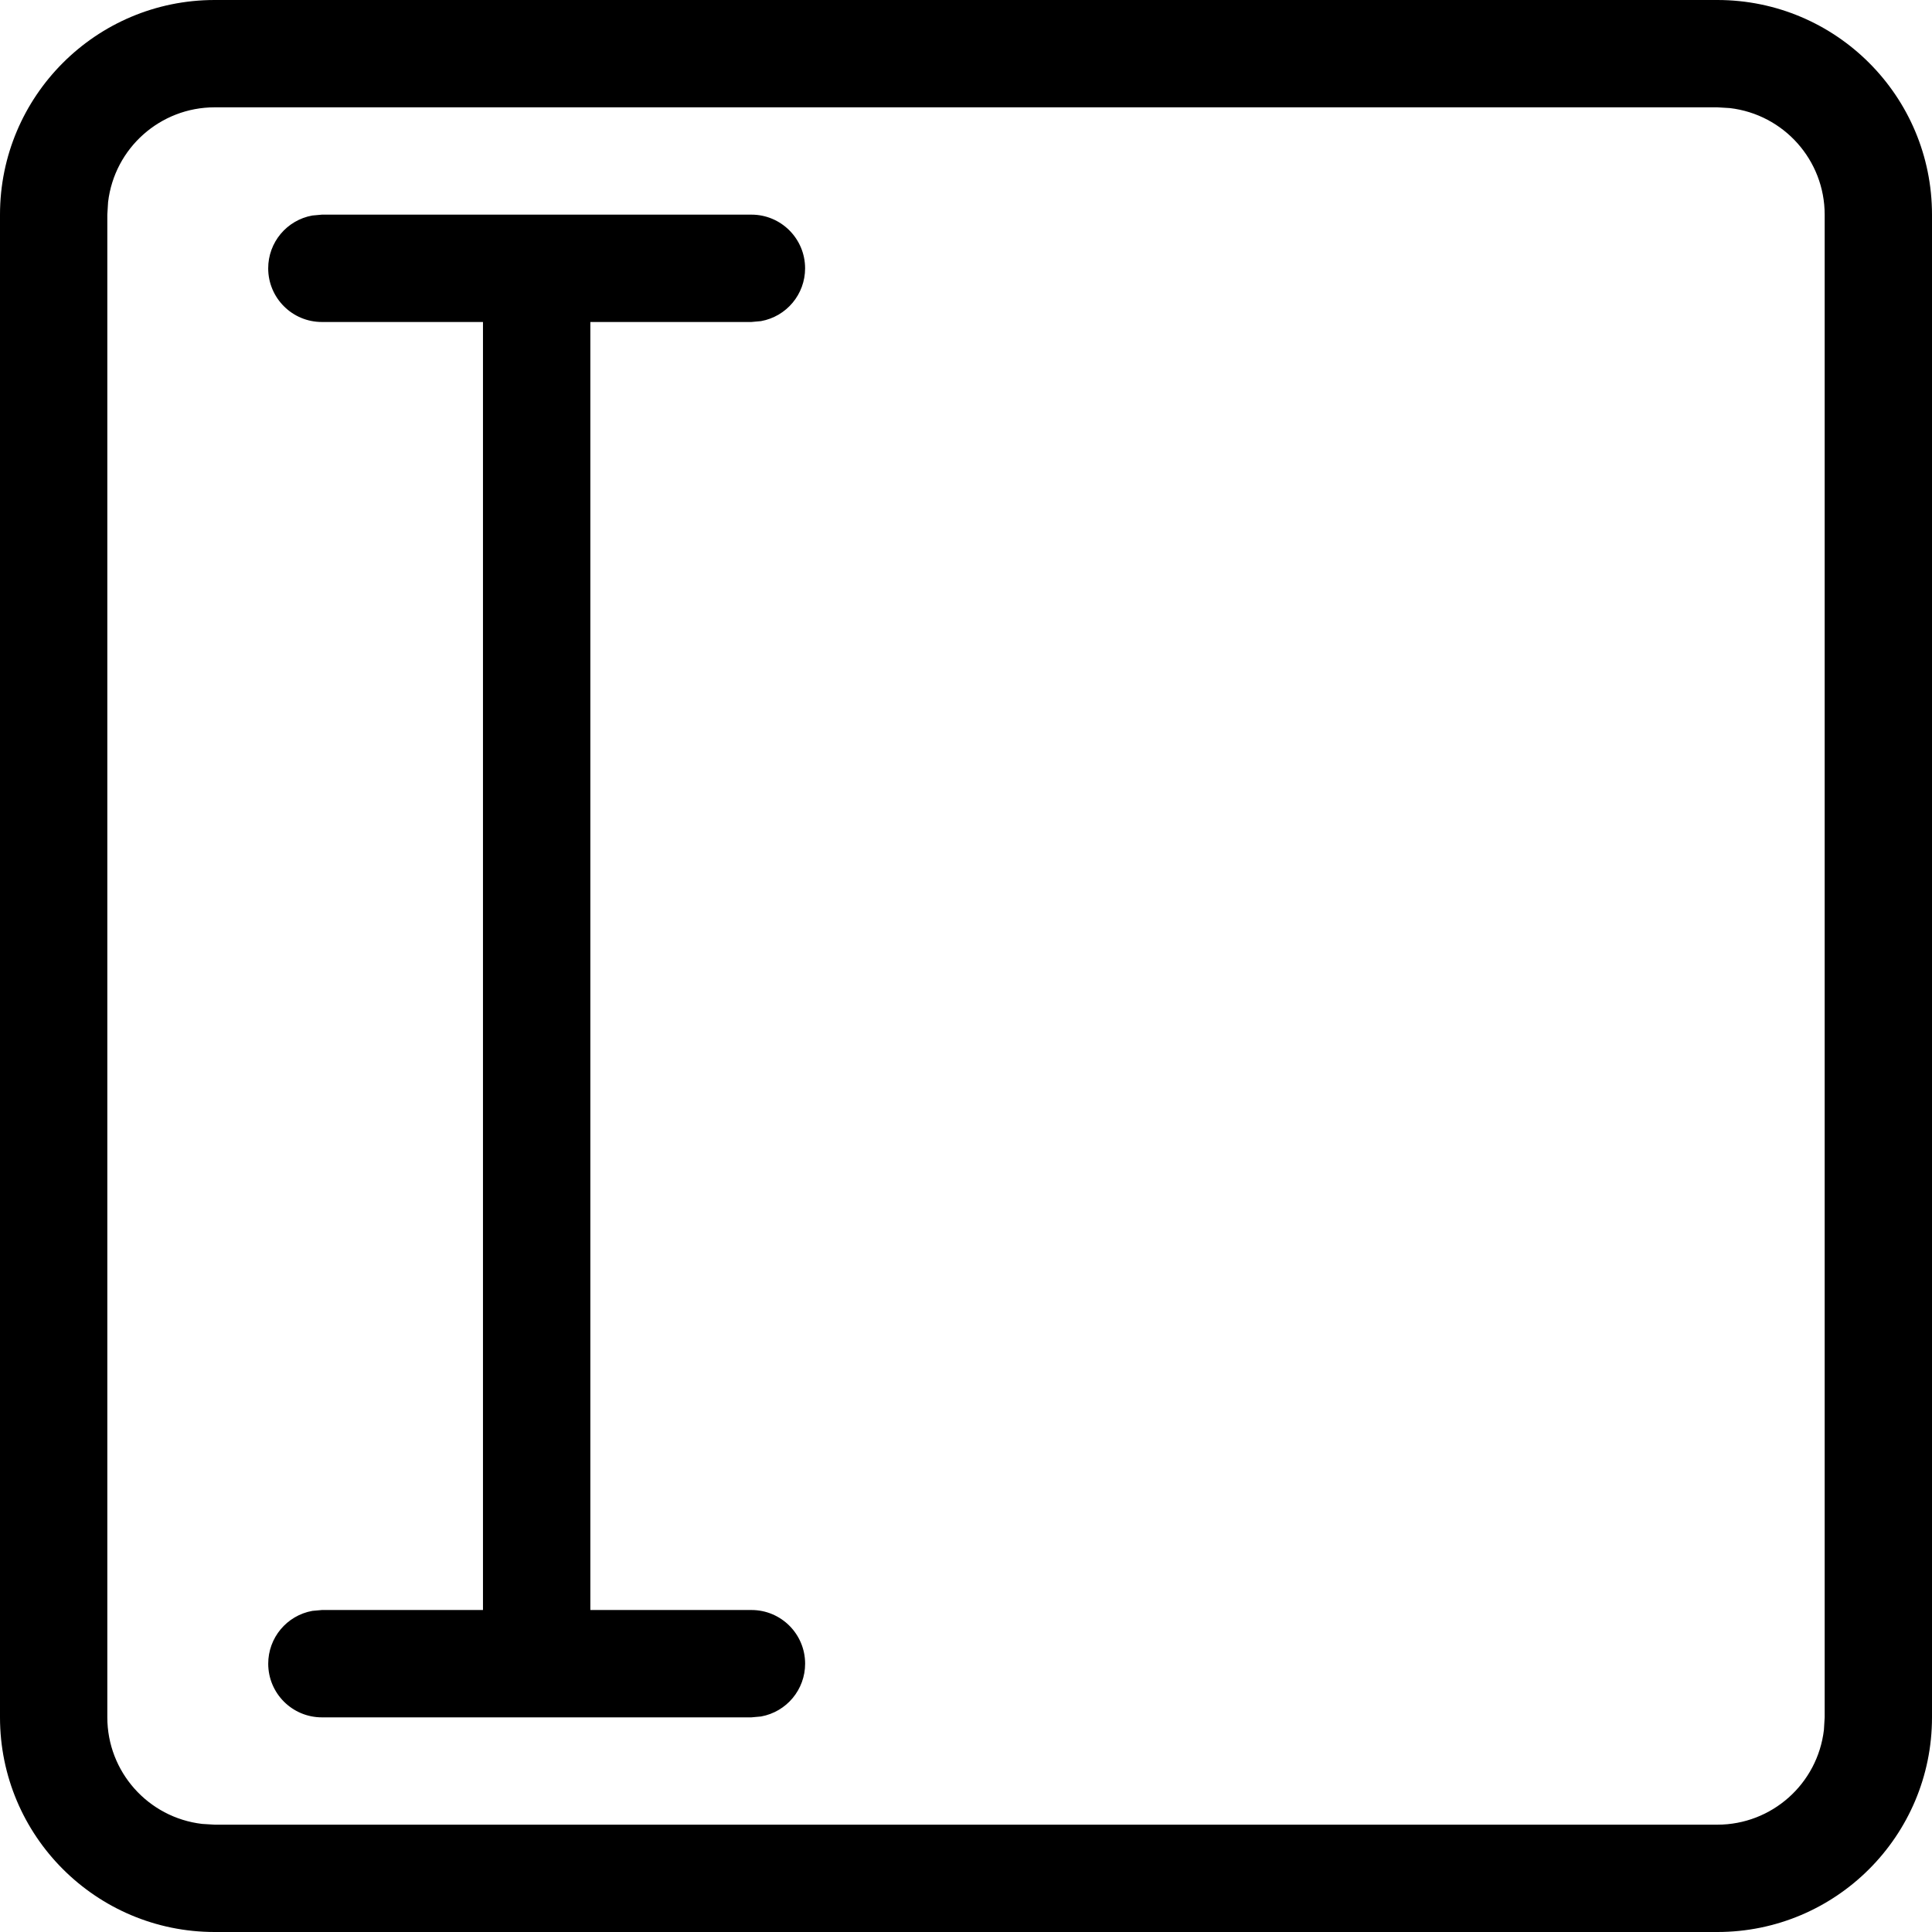
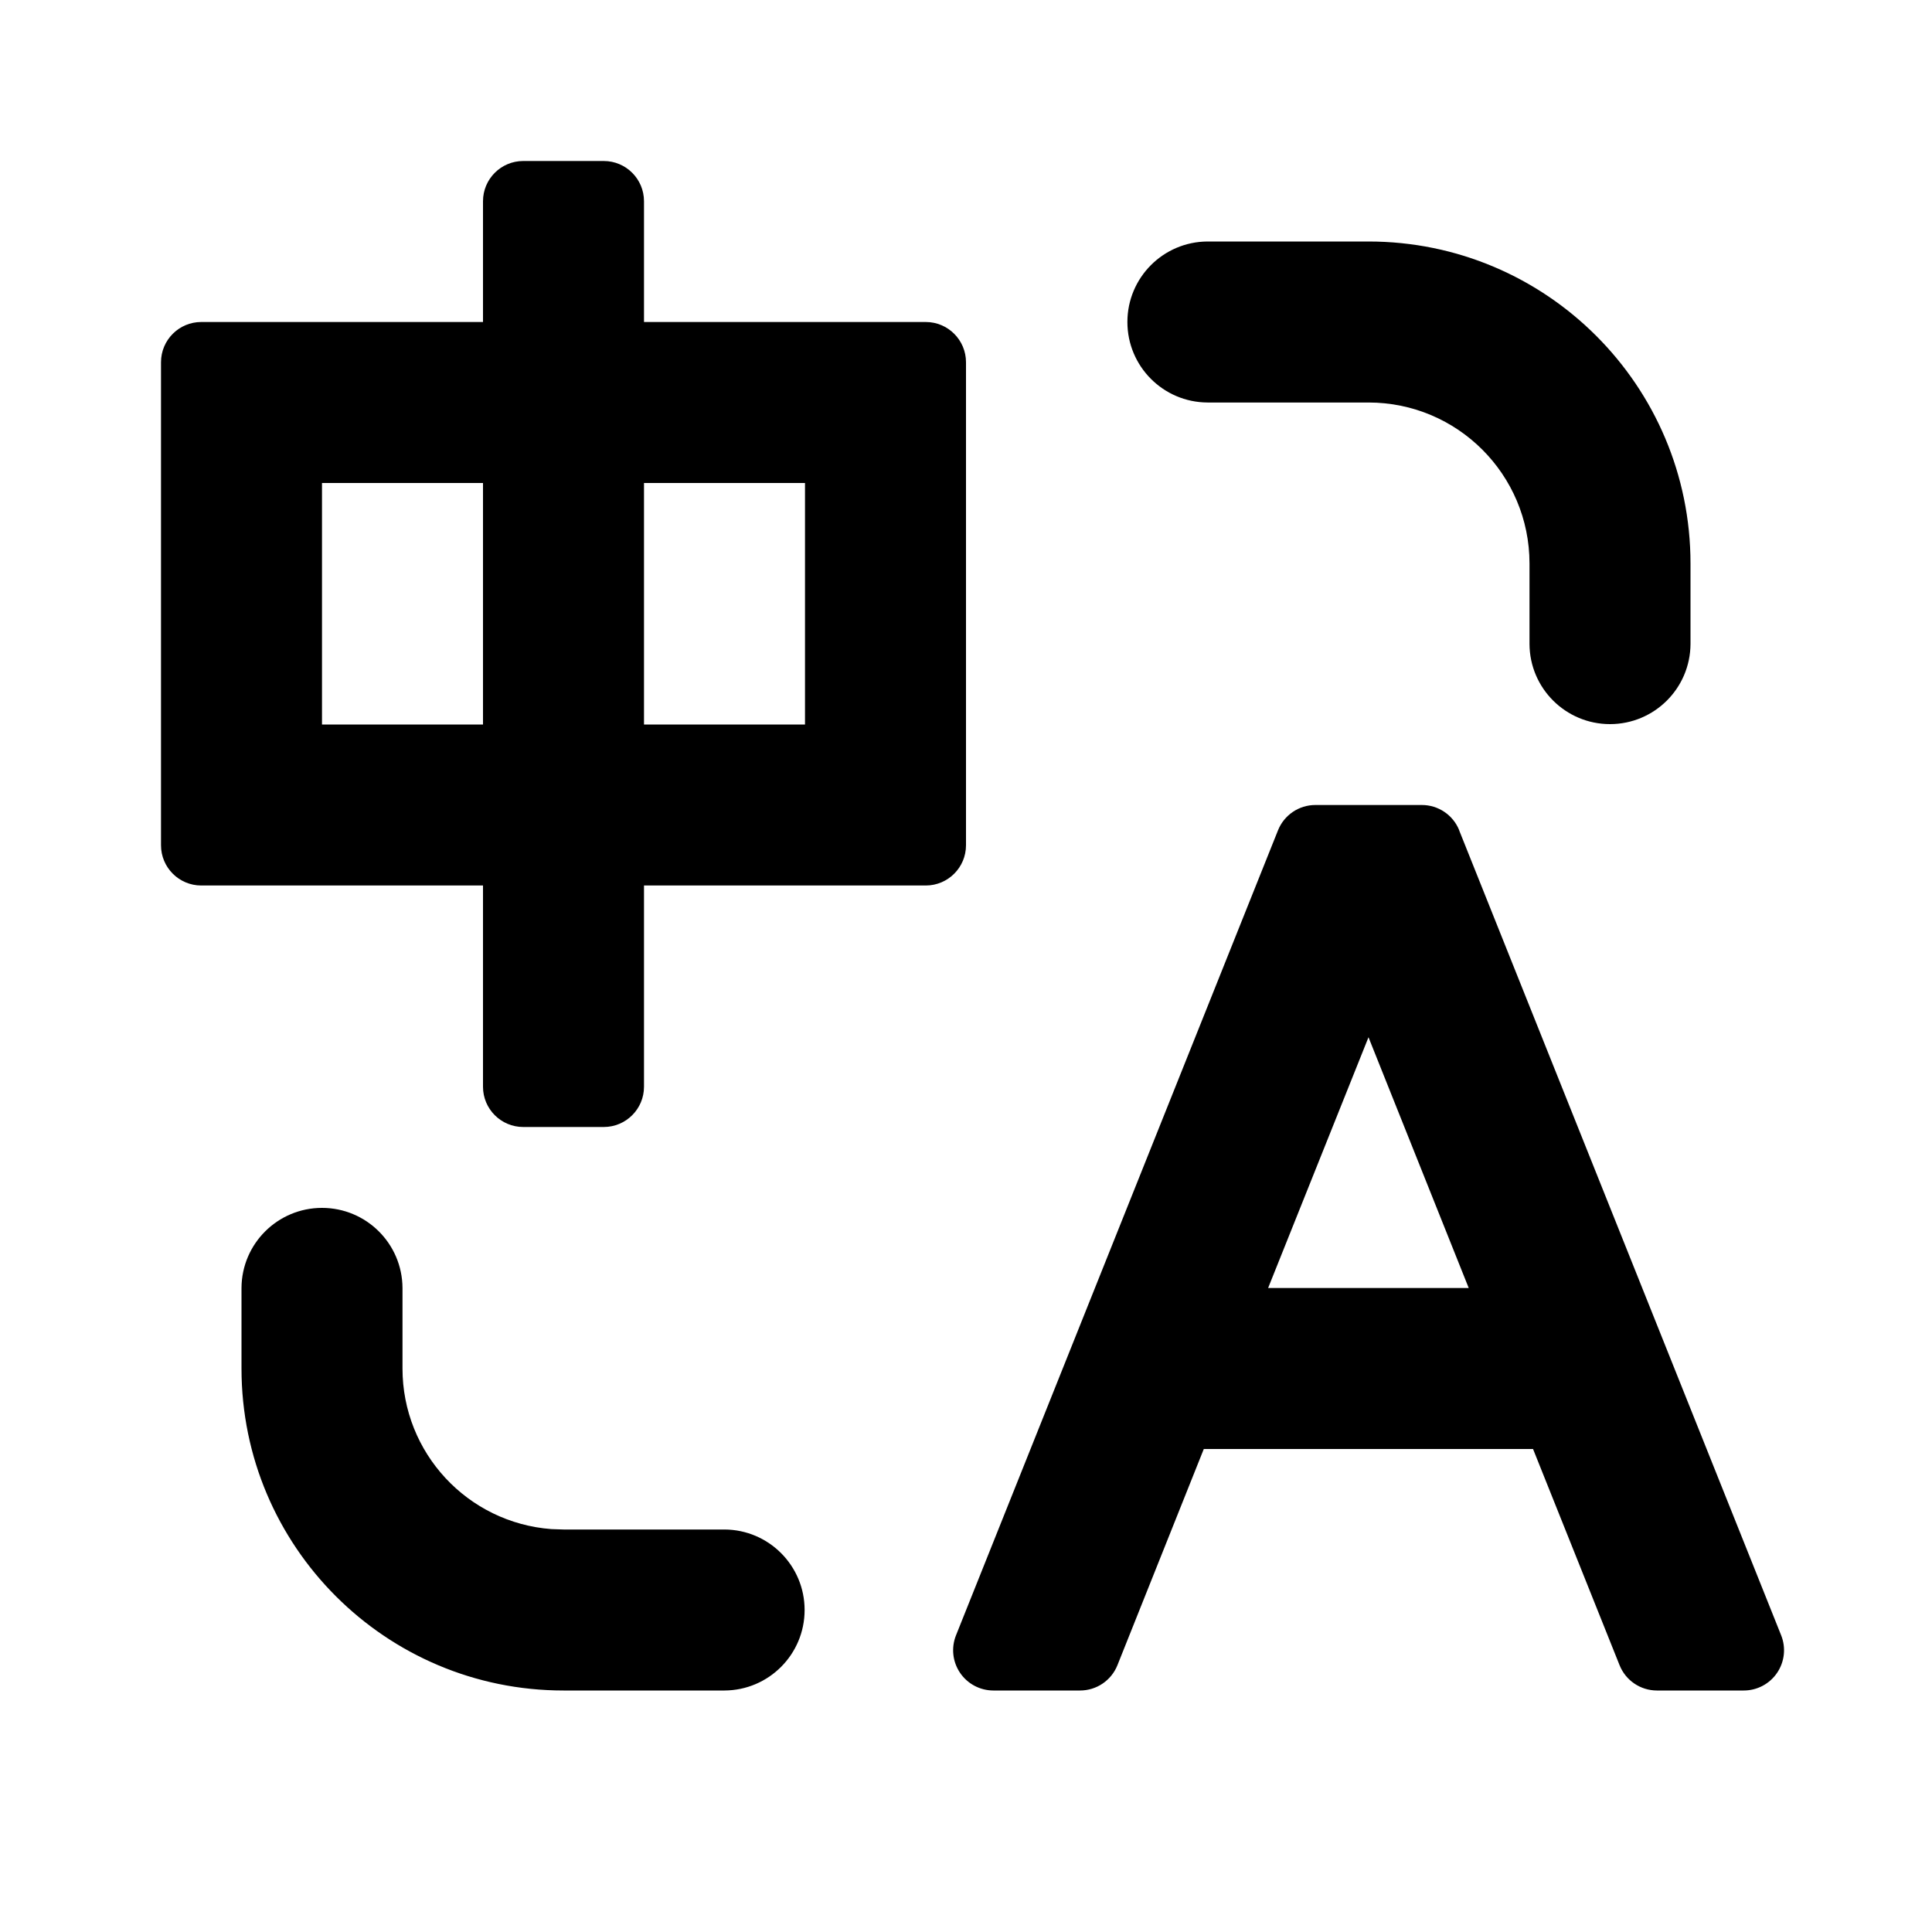
- <svg xmlns="http://www.w3.org/2000/svg" id="uuid-78926db3-f76b-4dea-97f9-5afcfa709fcb" data-name="图层 1" viewBox="0 0 708.92 708.92">
-   <path d="m630.15,0C673.66,0,708.92,35.27,708.92,78.77v551.38c0,43.5-35.27,78.77-78.77,78.77H78.77c-43.5,0-78.77-35.27-78.77-78.77V78.77C0,35.27,35.27,0,78.77,0h551.38Zm0,39.38H78.77c-19.97,0-36.77,14.95-39.11,34.78l-.28,4.61v551.38c0,19.97,14.95,36.77,34.78,39.11l4.61.28h551.38c19.97,0,36.77-14.95,39.11-34.78l.28-4.61V78.77c0-19.97-14.95-36.77-34.78-39.11l-4.61-.28Zm-354.46,39.38c10.88-.02,19.71,8.78,19.73,19.66.02,9.54-6.8,17.71-16.18,19.41l-3.54.32h-59.08v472.62h59.08c10.88-.02,19.71,8.78,19.73,19.66.02,9.54-6.8,17.71-16.18,19.41l-3.54.32H118.15c-10.88.02-19.71-8.78-19.73-19.66-.02-9.54,6.8-17.71,16.18-19.41l3.54-.32h59.08V118.15h-59.08c-10.88.02-19.71-8.78-19.73-19.66-.02-9.54,6.8-17.71,16.18-19.41l3.54-.32h157.54Z" />
+ <svg xmlns="http://www.w3.org/2000/svg" id="uuid-78926db3-f76b-4dea-97f9-5afcfa709fcb" viewBox="0 0 1024 1024" version="1.1">
+   <path d="M213.333 682.667v42.667a85.333 85.333 0 0 0 78.933 85.12L298.667 810.667h85.333a42.667 42.667 0 0 1 0 85.333H298.667a170.667 170.667 0 0 1-170.667-170.667v-42.667a42.667 42.667 0 0 1 85.333 0z m560.043-242.603l170.667 426.667a21.333 21.333 0 0 1-19.84 29.269h-45.995a21.333 21.333 0 0 1-19.797-13.397L812.544 768h-174.507l-45.781 114.603a21.333 21.333 0 0 1-19.84 13.397H526.507a21.333 21.333 0 0 1-19.797-29.269l170.667-426.667a21.333 21.333 0 0 1 19.797-13.397h56.405a21.333 21.333 0 0 1 19.84 13.397zM725.333 549.76L672.128 682.667h106.325L725.333 549.76zM341.333 106.667V170.667h149.333a21.333 21.333 0 0 1 21.333 21.333v256a21.333 21.333 0 0 1-21.333 21.333H341.333v106.667a21.333 21.333 0 0 1-21.333 21.333h-42.667a21.333 21.333 0 0 1-21.333-21.333V469.333H106.667a21.333 21.333 0 0 1-21.333-21.333v-256a21.333 21.333 0 0 1 21.333-21.333H256V106.667a21.333 21.333 0 0 1 21.333-21.333h42.667a21.333 21.333 0 0 1 21.333 21.333z m384 21.333a170.667 170.667 0 0 1 170.667 170.667v42.667a42.667 42.667 0 0 1-85.333 0V298.667a85.333 85.333 0 0 0-85.333-85.333h-85.333a42.667 42.667 0 0 1 0-85.333h85.333zM256 256H170.667v128h85.333V256z m170.667 0H341.333v128h85.333V256z" fill="#000000" p-id="2370" />
</svg>
